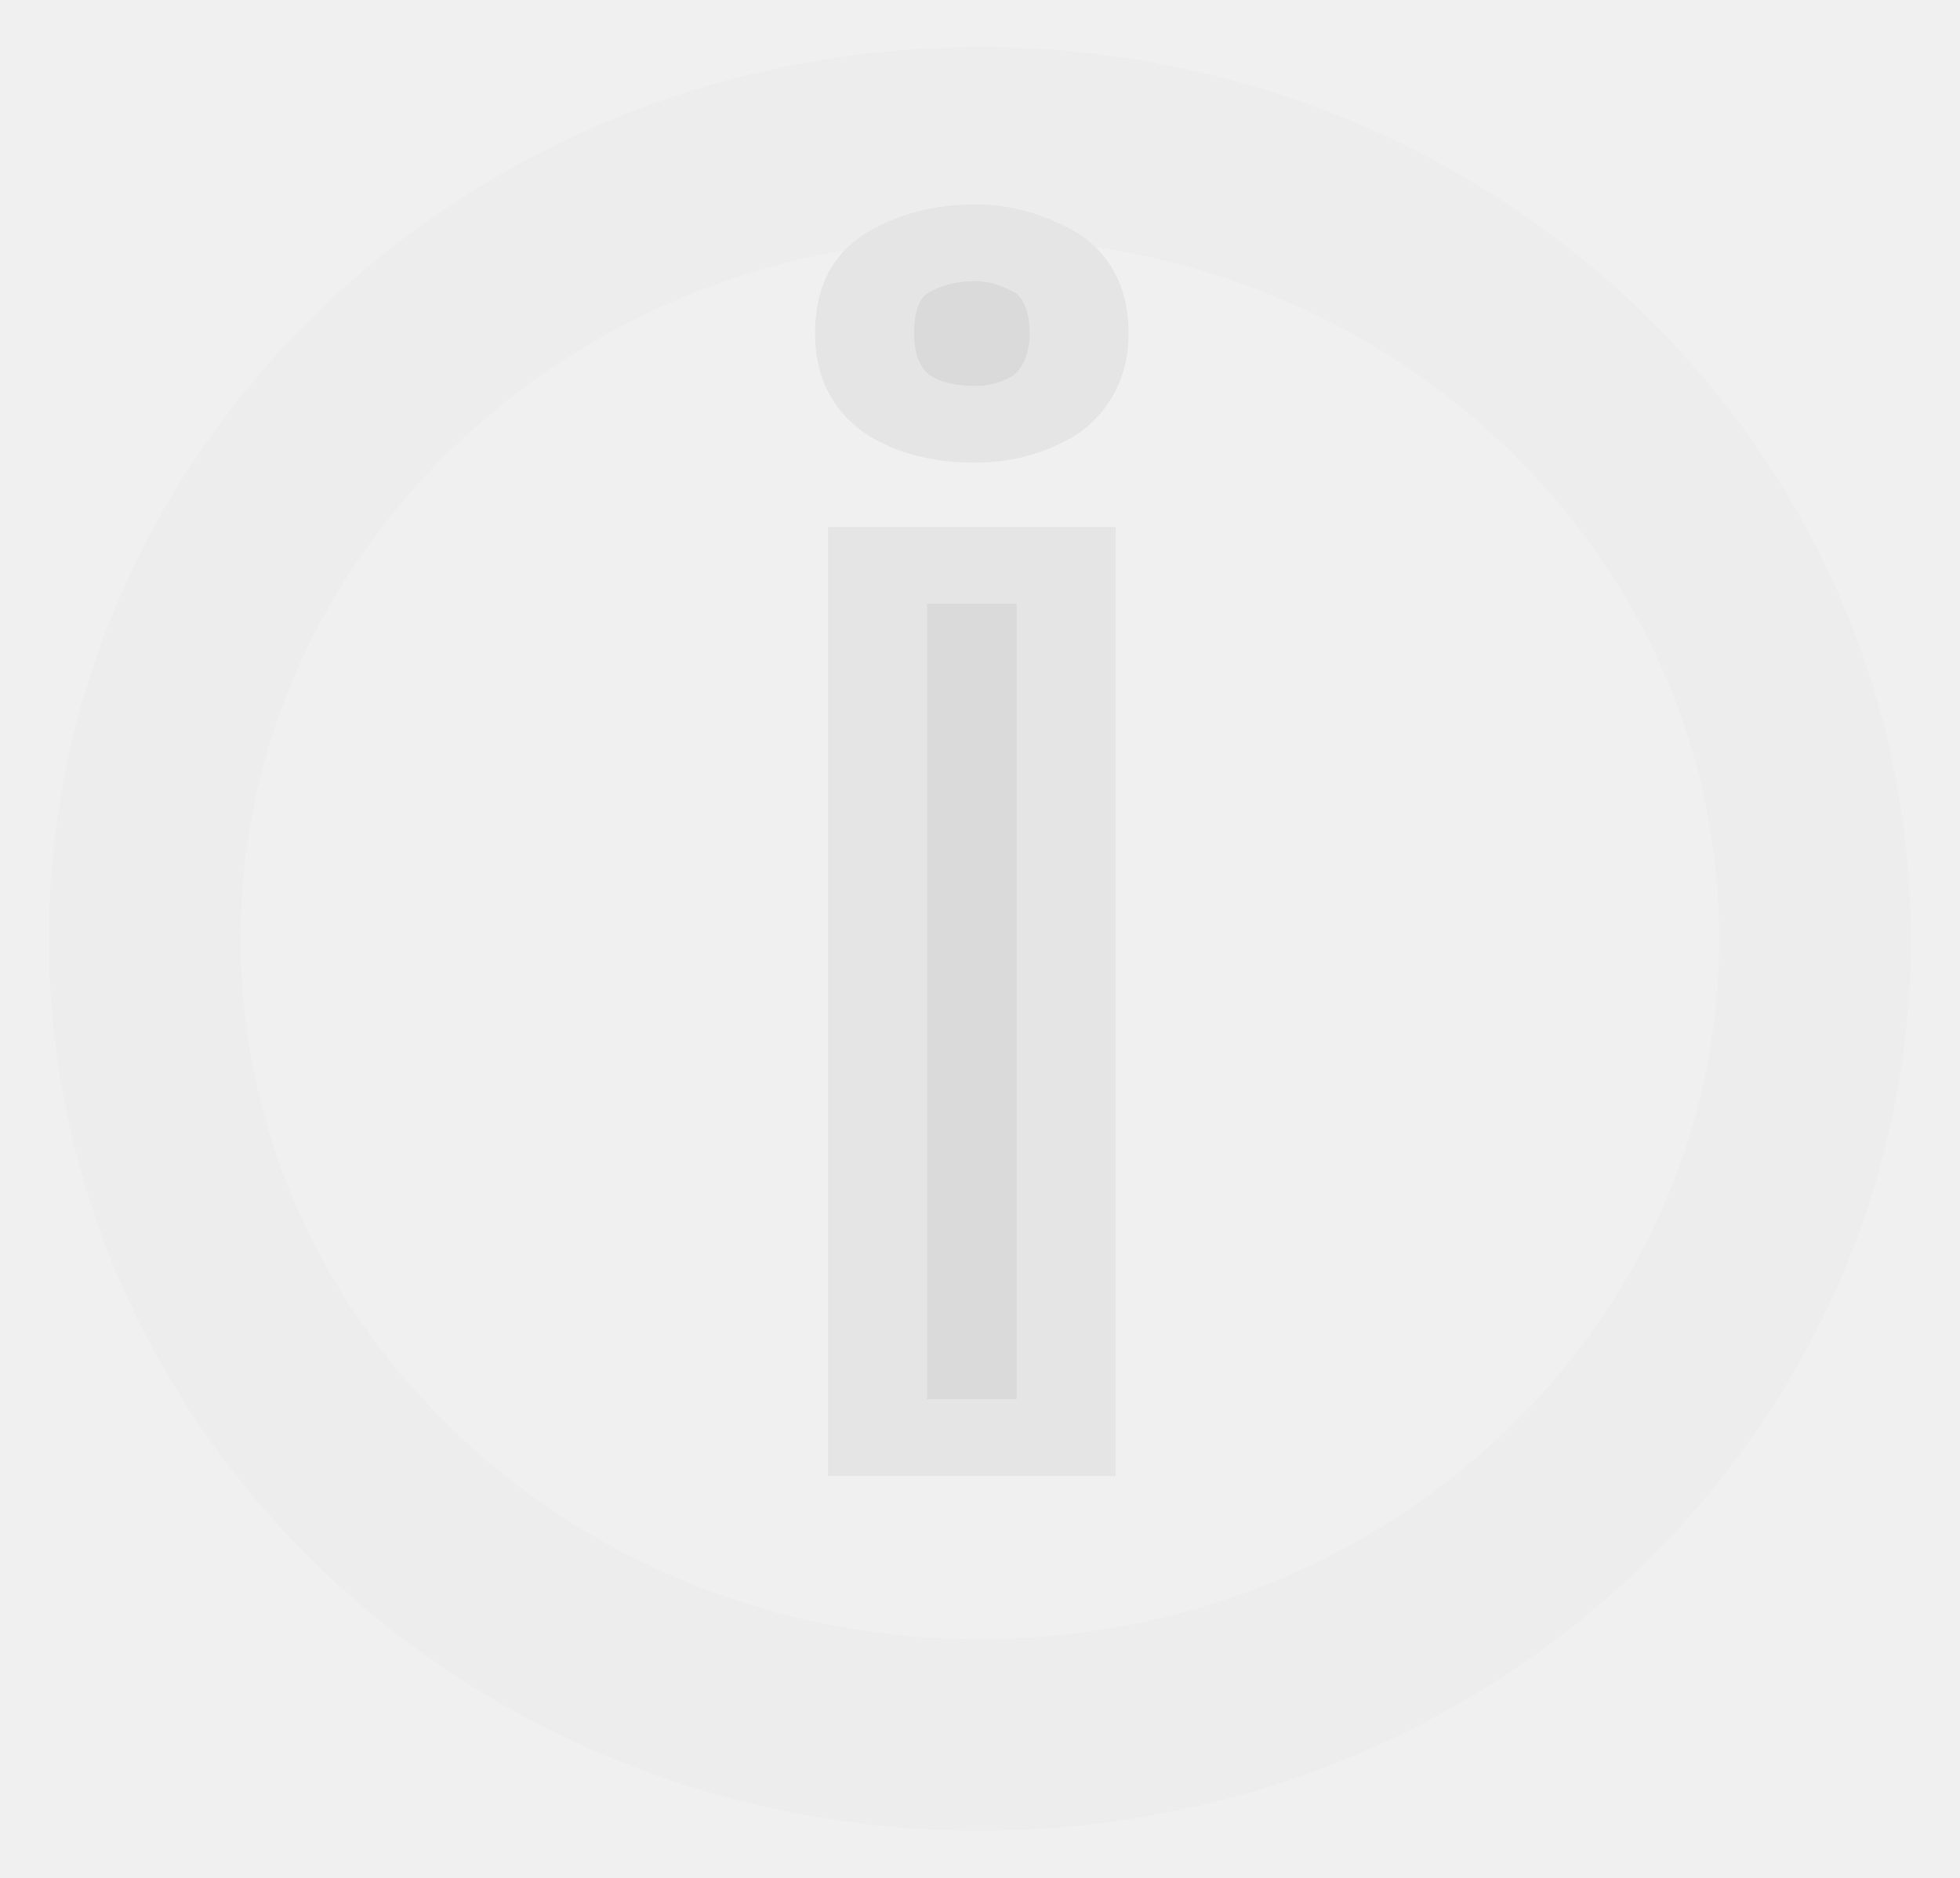
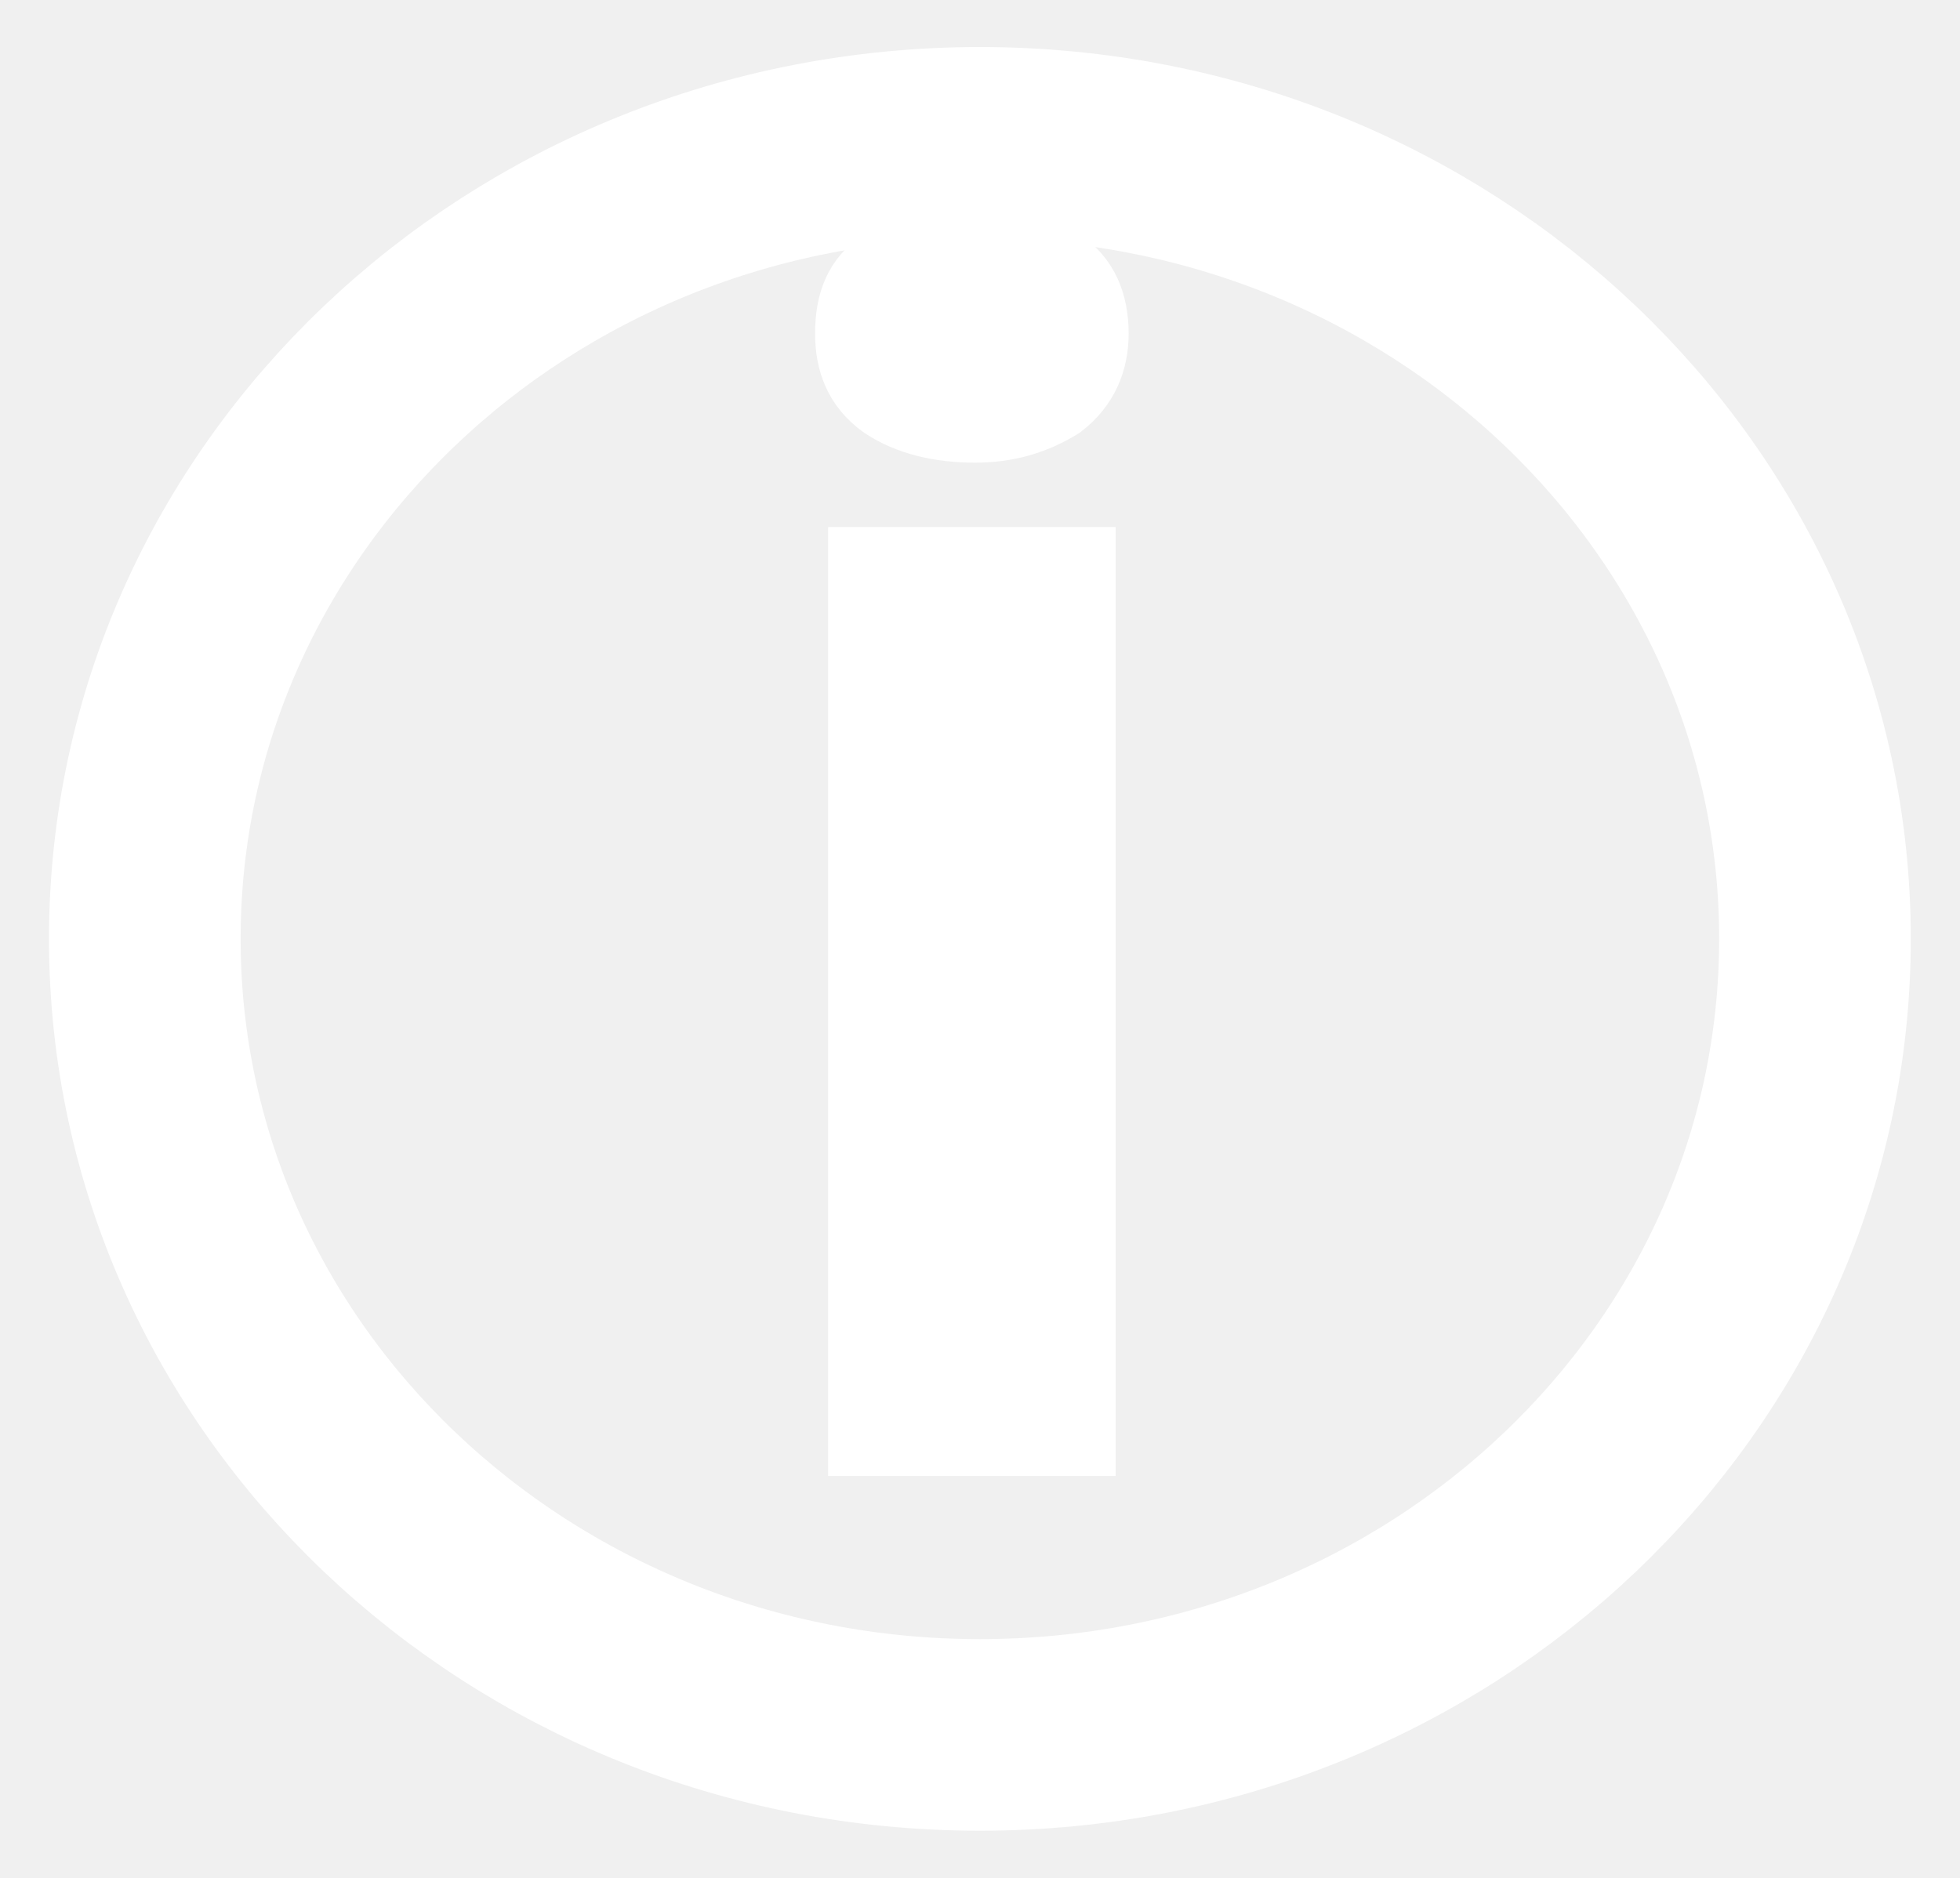
<svg xmlns="http://www.w3.org/2000/svg" id="svg8" version="1.1" viewBox="0 0 5.349 5.126" height="5.126mm" width="5.349mm">
  <defs id="defs2" />
  <g transform="translate(-54.21079,-54.61108)" id="layer1">
-     <ellipse style="fill:none;fill-opacity:1;stroke:#ededed;stroke-width:0.523;stroke-miterlimit:4;stroke-dasharray:none;stroke-opacity:1" ry="2.173" rx="2.279" cy="57.174" cx="56.885" id="path3699" />
-     <text transform="scale(1.135399,0.8807475)" id="text4508" y="66.459" x="49.433" style="font-style:normal;font-variant:normal;font-weight:normal;font-stretch:normal;font-size:5.03px;line-height:1.25;font-family:BBAWLibertine;-inkscape-font-specification:BBAWLibertine;letter-spacing:0px;word-spacing:0px;fill:#dadada;fill-opacity:1;stroke:#e5e5e5;stroke-width:0.238;stroke-linecap:round;stroke-miterlimit:4;stroke-dasharray:none;stroke-opacity:1" xml:space="preserve">
-       <tspan style="fill:#dadada;fill-opacity:1;stroke:#e5e5e5;stroke-width:0.238;stroke-linecap:round;stroke-miterlimit:4;stroke-dasharray:none;stroke-opacity:1" y="66.459" x="49.433" id="tspan4506">i</tspan>
+     <ellipse style="fill:none;fill-opacity:1;stroke:#ffffff;stroke-width:0.523;stroke-miterlimit:4;stroke-dasharray:none;stroke-opacity:1" ry="2.173" rx="2.279" cy="57.174" cx="56.885" id="path3699" />
+     <text transform="scale(1.135399,0.8807475)" id="text4508" y="66.459" x="49.433" style="font-style:normal;font-variant:normal;font-weight:normal;font-stretch:normal;font-size:5.03px;line-height:1.25;font-family:BBAWLibertine;-inkscape-font-specification:BBAWLibertine;letter-spacing:0px;word-spacing:0px;fill:#ffffff;fill-opacity:1;stroke:#ffffff;stroke-width:0.238;stroke-linecap:round;stroke-miterlimit:4;stroke-dasharray:none;stroke-opacity:1" xml:space="preserve">
+       <tspan style="fill:#ffffff;fill-opacity:1;stroke:#ffffff;stroke-width:0.238;stroke-linecap:round;stroke-miterlimit:4;stroke-dasharray:none;stroke-opacity:1" y="66.459" x="49.433" id="tspan4506">i</tspan>
    </text>
  </g>
</svg>
